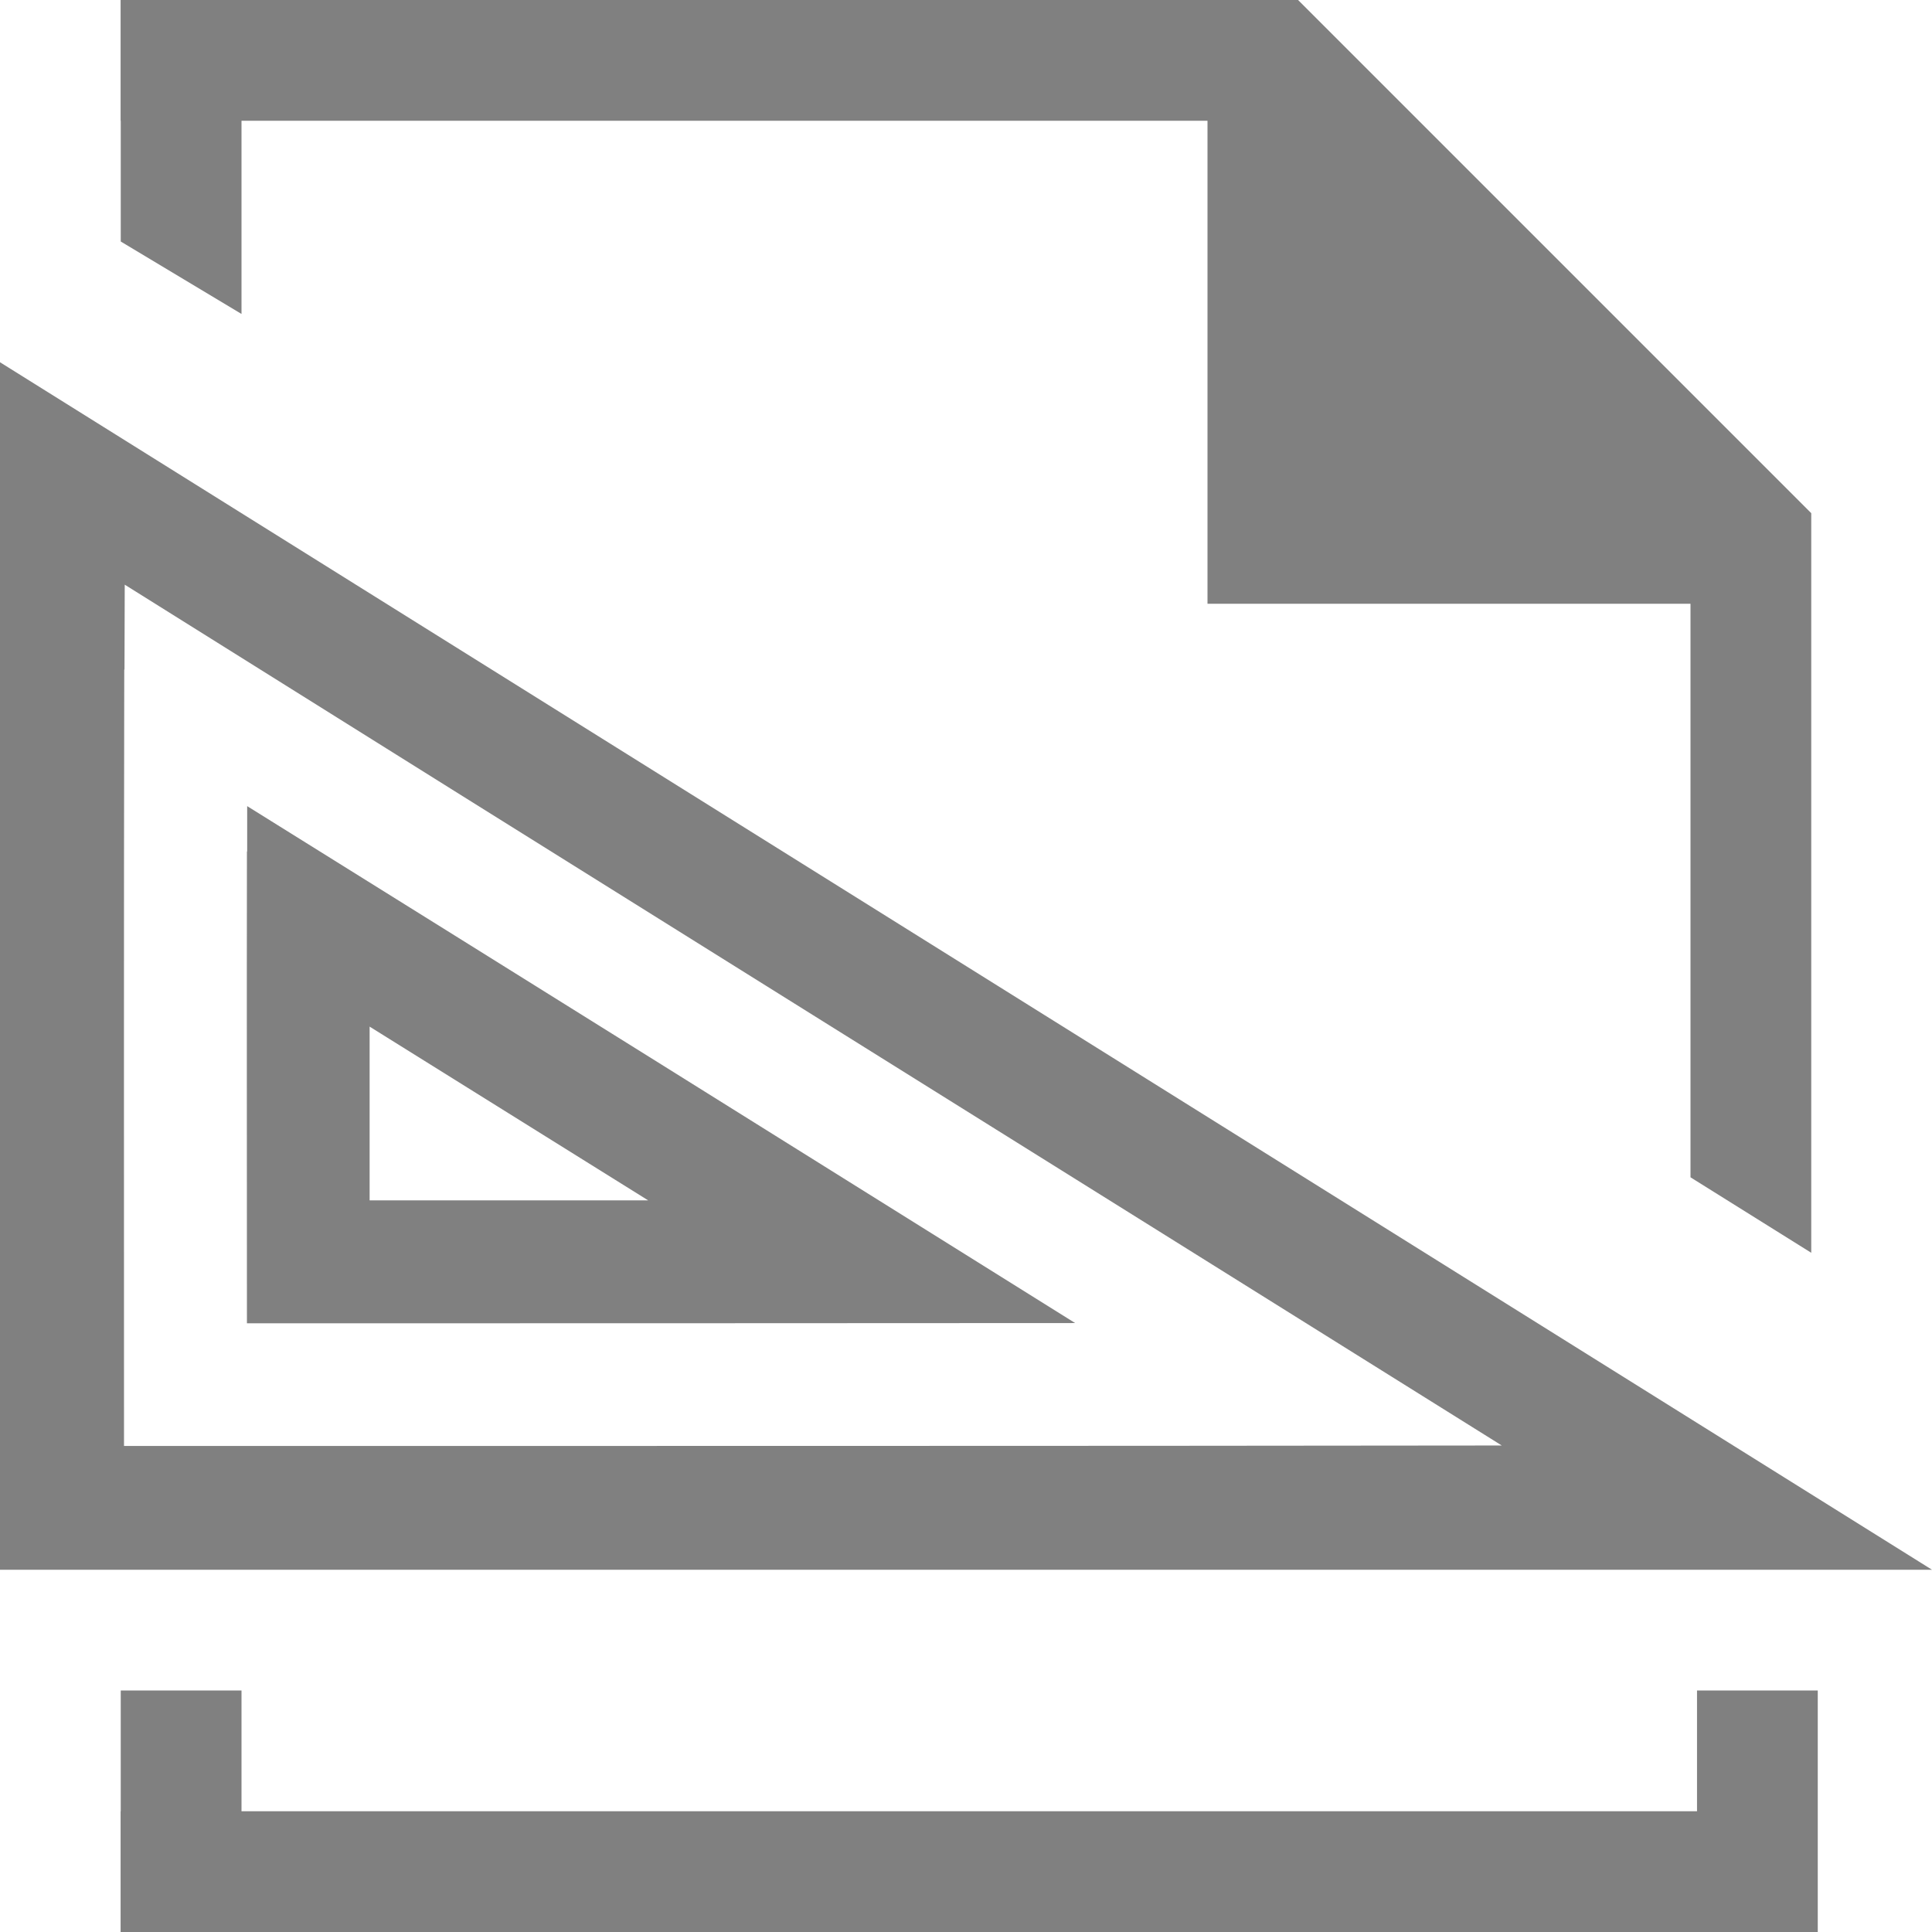
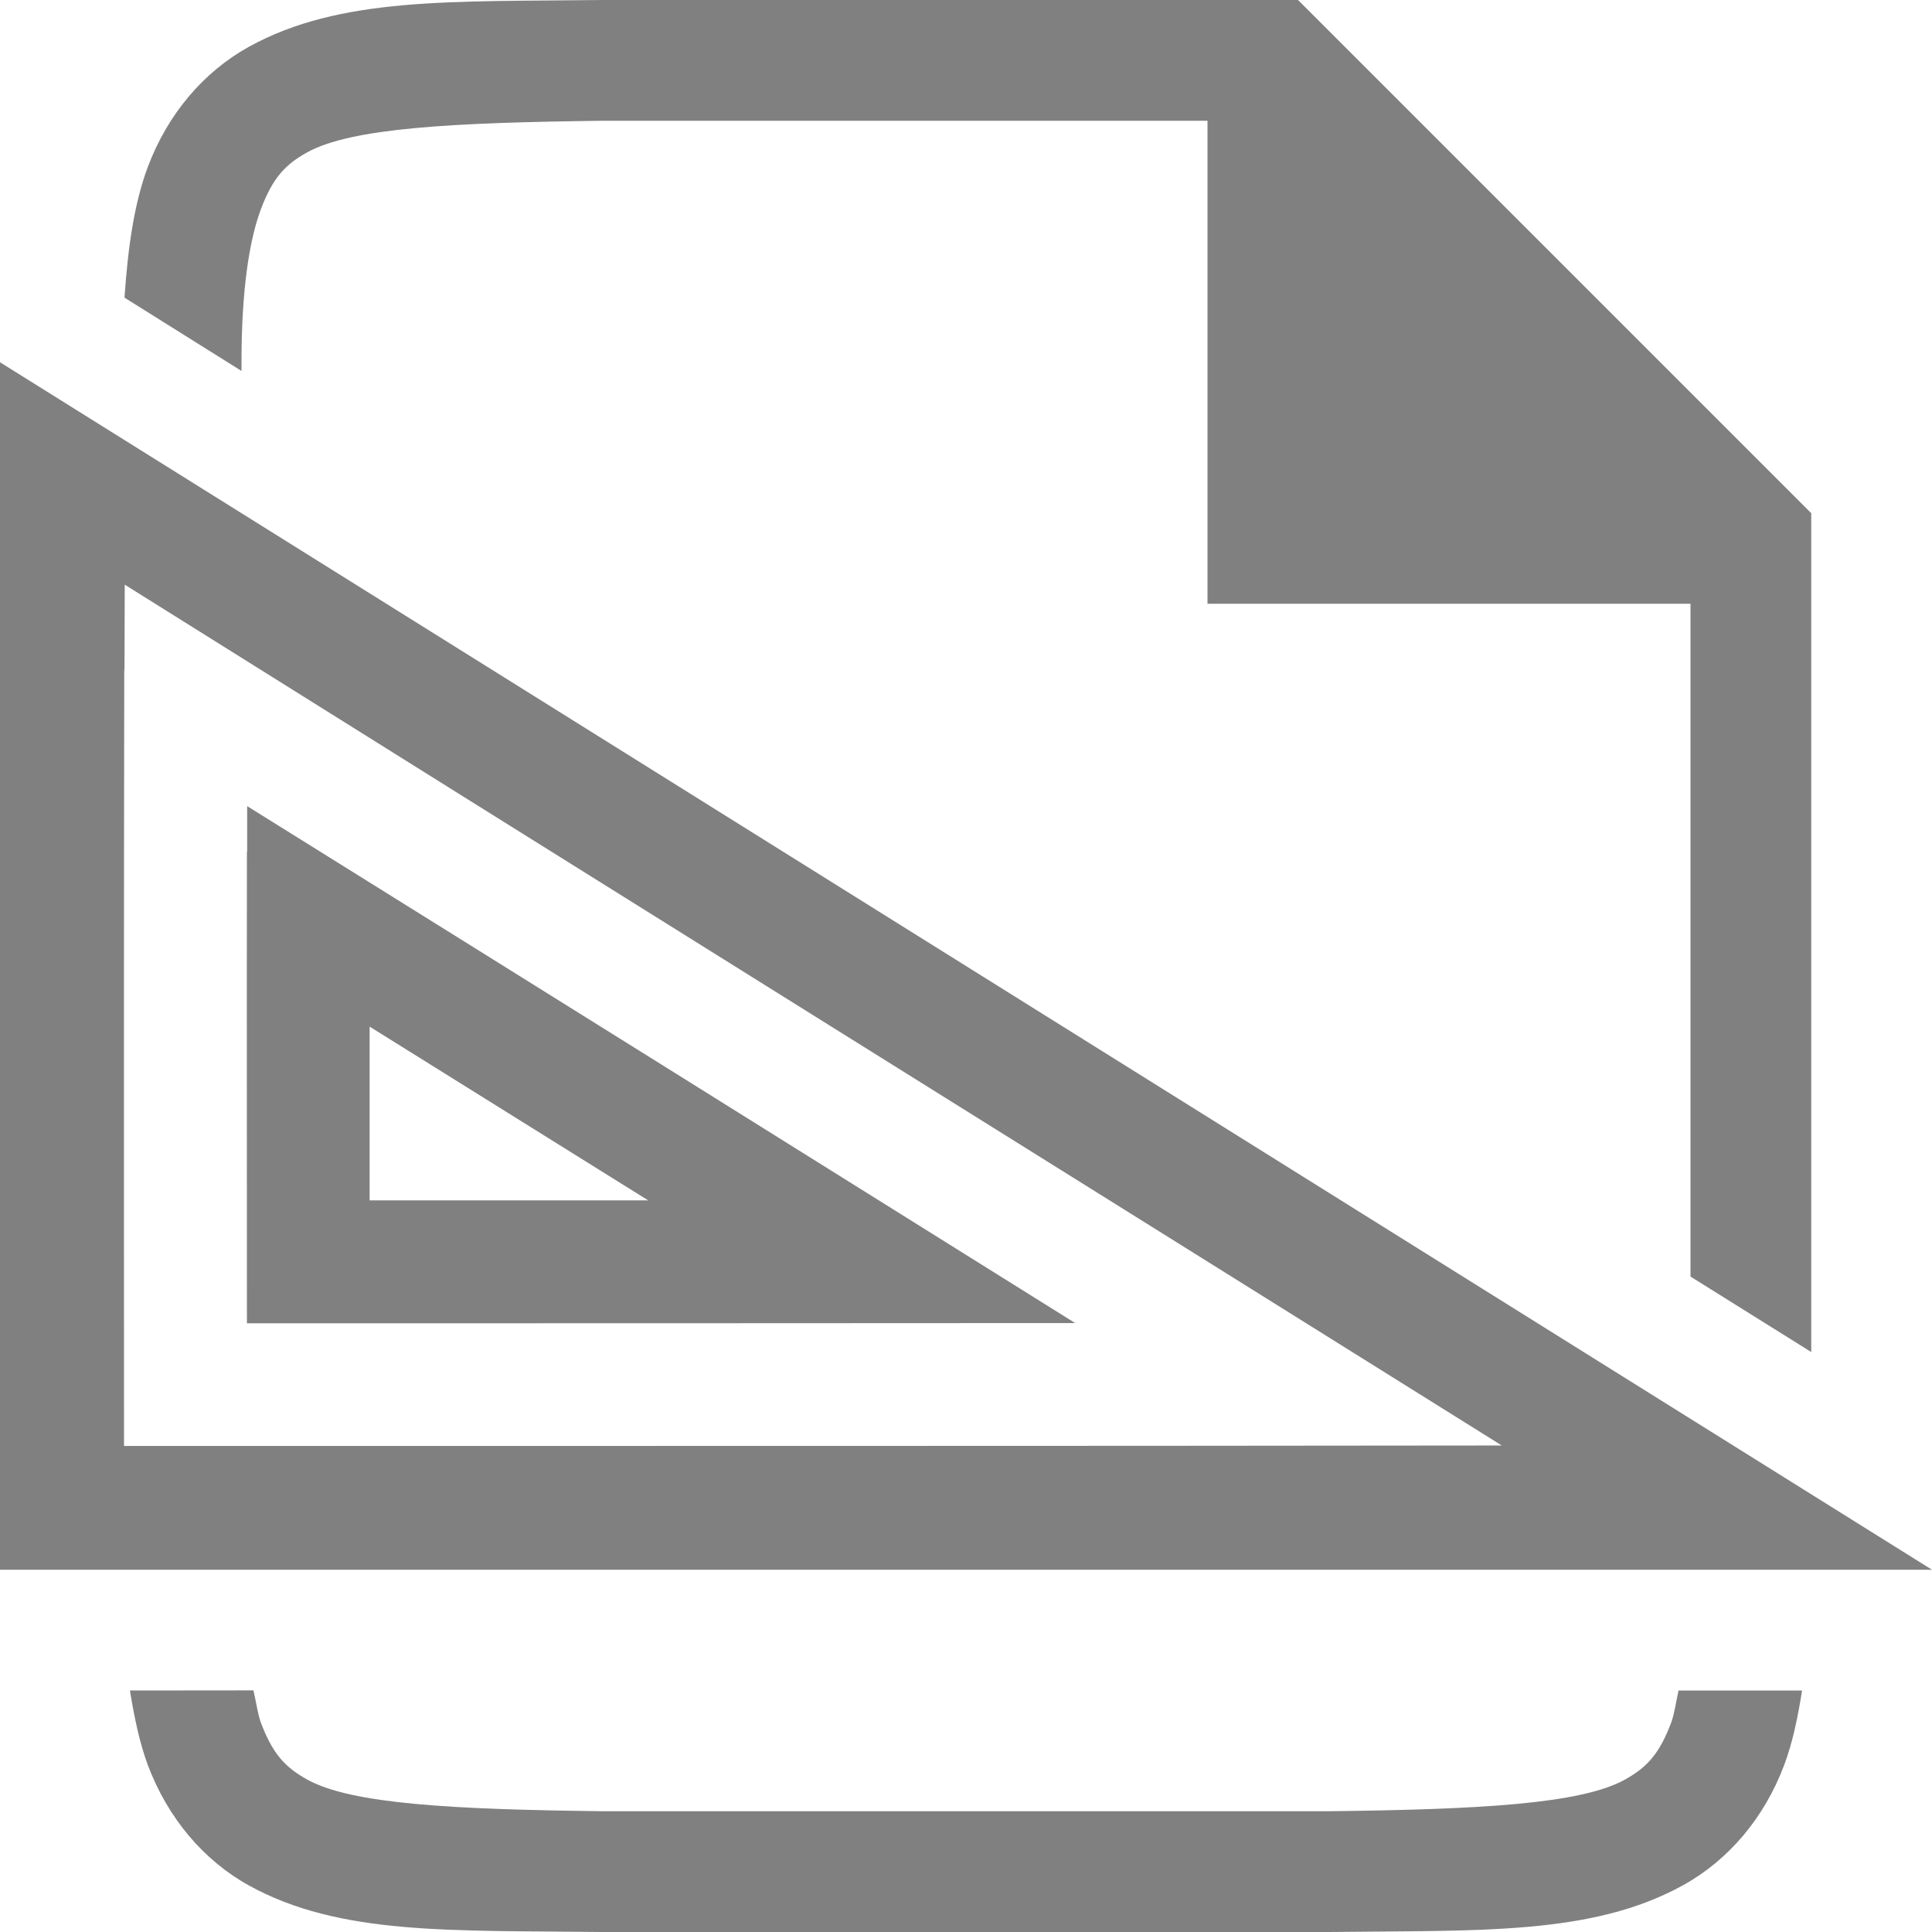
<svg xmlns="http://www.w3.org/2000/svg" xmlns:ns1="http://www.openswatchbook.org/uri/2009/osb" height="16" id="svg7384" version="1.1" width="16">
  <defs id="defs7386">
    <linearGradient id="linearGradient5606" ns1:paint="solid">
      <stop id="stop5608" offset="0" style="stop-color:#000000;stop-opacity:1;" />
    </linearGradient>
    <linearGradient id="linearGradient4526" ns1:paint="solid">
      <stop id="stop4528" offset="0" style="stop-color:#ffffff;stop-opacity:1;" />
    </linearGradient>
    <linearGradient id="linearGradient3600-4" ns1:paint="gradient">
      <stop id="stop3602-7" offset="0" style="stop-color:#f4f4f4;stop-opacity:1" />
      <stop id="stop3604-6" offset="1" style="stop-color:#dbdbdb;stop-opacity:1" />
    </linearGradient>
  </defs>
  <g id="layer9" label="status" style="display:inline" transform="translate(-733.0002,-117)" />
  <g id="layer2" style="display:inline" transform="translate(-492,-484)" />
  <g id="layer4" style="display:inline" transform="translate(-492,-484)" />
  <g id="g1812" style="display:inline" transform="translate(-492,-484)" />
  <g id="g6217" style="display:inline" transform="translate(-492,-484)" />
  <g id="layer3" style="display:inline" transform="translate(-492,-484)">
-     <path d="m 493,484 v 1 h 9 v 4 h 4 v 4.75 l 1,0.625 V 489 488.25 L 502.75,484 H 502 Z" id="path3062" style="color:#000000;display:inline;overflow:visible;visibility:visible;fill:#808080;fill-opacity:1;fill-rule:nonzero;stroke:none;stroke-width:4;marker:none;enable-background:accumulate" />
-     <path d="m 492,487 v 10 h 16 z m 1.033,1.842 c 3.799,2.38 7.603,4.752 11.404,7.129 -3.803,0.005 -7.607,0.003 -11.41,0.004 0,-2.143 -0.002,-4.287 0.002,-6.43 h 0.002 c 10e-4,-0.235 10e-4,-0.468 0.002,-0.703 z" id="rect3006" style="display:inline;opacity:1;vector-effect:none;fill:#808080;fill-opacity:1;stroke:none;stroke-width:1.002;stroke-linecap:round;stroke-linejoin:round;stroke-miterlimit:4;stroke-dasharray:none;stroke-dashoffset:0;stroke-opacity:1" />
-     <path d="m 494.047,490.676 c -3.9e-4,0.125 2.4e-4,0.252 0,0.377 l -0.002,-0.002 c -0.002,1.302 0,2.606 0,3.908 2.287,-4.7e-4 4.573,5e-5 6.859,-0.002 -2.285,-1.429 -4.57,-2.856 -6.857,-4.281 z m 1.014,1.826 c 0.769,0.48 1.538,0.96 2.307,1.439 h -2.307 v -1.121 z" id="path3034" style="display:inline;opacity:1;vector-effect:none;fill:#808080;fill-opacity:1;stroke:none;stroke-width:1.002;stroke-linecap:round;stroke-linejoin:round;stroke-miterlimit:4;stroke-dasharray:none;stroke-dashoffset:0;stroke-opacity:1" />
-     <rect height="1" id="rect3125" style="display:inline;opacity:1;vector-effect:none;fill:#808080;fill-opacity:1;stroke:none;stroke-width:1.002;stroke-linecap:round;stroke-linejoin:round;stroke-miterlimit:4;stroke-dasharray:none;stroke-dashoffset:0;stroke-opacity:1" width="14" x="493" y="499" />
-     <rect height="2" id="rect3127" style="display:inline;opacity:1;vector-effect:none;fill:#808080;fill-opacity:1;stroke:none;stroke-width:1.002;stroke-linecap:round;stroke-linejoin:round;stroke-miterlimit:4;stroke-dasharray:none;stroke-dashoffset:0;stroke-opacity:1" width="1" x="493" y="498" />
-     <rect height="2" id="rect3127-0" style="display:inline;opacity:1;vector-effect:none;fill:#808080;fill-opacity:1;stroke:none;stroke-width:1.002;stroke-linecap:round;stroke-linejoin:round;stroke-miterlimit:4;stroke-dasharray:none;stroke-dashoffset:0;stroke-opacity:1" width="1" x="506.054" y="498" />
-     <path d="m 493,484 h 1 v 2.6 l -1,-0.6 z" id="rect3127-6" style="display:inline;opacity:1;vector-effect:none;fill:#808080;fill-opacity:1;stroke:none;stroke-width:1.002;stroke-linecap:round;stroke-linejoin:round;stroke-miterlimit:4;stroke-dasharray:none;stroke-dashoffset:0;stroke-opacity:1" />
+     <path d="m 496.994,484 c -1.258,0.015 -2.179,-0.028 -2.932,0.387 -0.376,0.208 -0.673,0.557 -0.838,0.996 -0.115,0.307 -0.165,0.676 -0.193,1.082 L 494,487.072 V 487 c 0,-0.592 0.063,-1.006 0.16,-1.266 0.098,-0.26 0.201,-0.371 0.385,-0.473 C 494.911,485.06 495.741,485.015 497,485 h 0.006 4.994 v 4 h 2 2 v 5.572 l 1,0.625 V 489 488.25 L 502.75,484 H 502 496.996 Z M 492,487 v 10 h 16 z m 1.033,1.842 c 3.799,2.38 7.603,4.752 11.404,7.129 -3.803,0.005 -7.607,0.003 -11.41,0.004 0,-2.143 -0.002,-4.287 0.002,-6.43 h 0.002 c 10e-4,-0.235 9.5e-4,-0.468 0.002,-0.703 z m 1.014,1.834 c -3.9e-4,0.125 2.3e-4,0.252 0,0.377 l -0.002,-0.002 c -0.002,1.302 0,2.606 0,3.908 2.287,-4.7e-4 4.573,10e-5 6.859,-0.002 -2.285,-1.429 -4.57,-2.856 -6.857,-4.281 z m 1.014,1.826 c 0.769,0.48 1.538,0.96 2.307,1.439 h -2.307 v -1.121 z M 493.076,498 c 0.036,0.22 0.079,0.431 0.148,0.617 0.165,0.439 0.462,0.79 0.838,0.998 0.753,0.415 1.673,0.37 2.932,0.385 h 0.004 6.006 0.002 c 1.258,-0.015 2.179,0.028 2.932,-0.387 0.376,-0.208 0.673,-0.557 0.838,-0.996 0.07,-0.186 0.113,-0.397 0.148,-0.617 h -1.023 c -0.02,0.089 -0.035,0.198 -0.061,0.266 -0.098,0.26 -0.201,0.371 -0.385,0.473 C 505.089,498.94 504.259,498.985 503,499 h -6 c -1.259,-0.015 -2.089,-0.06 -2.455,-0.262 -0.183,-0.101 -0.287,-0.213 -0.385,-0.473 -0.025,-0.068 -0.04,-0.176 -0.061,-0.266 z" id="path5289-0-4" style="color:#000000;display:inline;overflow:visible;visibility:visible;fill:#808080;fill-opacity:1;fill-rule:nonzero;stroke:none;stroke-width:4;marker:none;enable-background:accumulate" />
  </g>
  <g id="g1833" style="display:inline" transform="translate(-492,-484)" />
  <g id="layer1" style="display:inline" transform="translate(-492,-484)" />
</svg>
